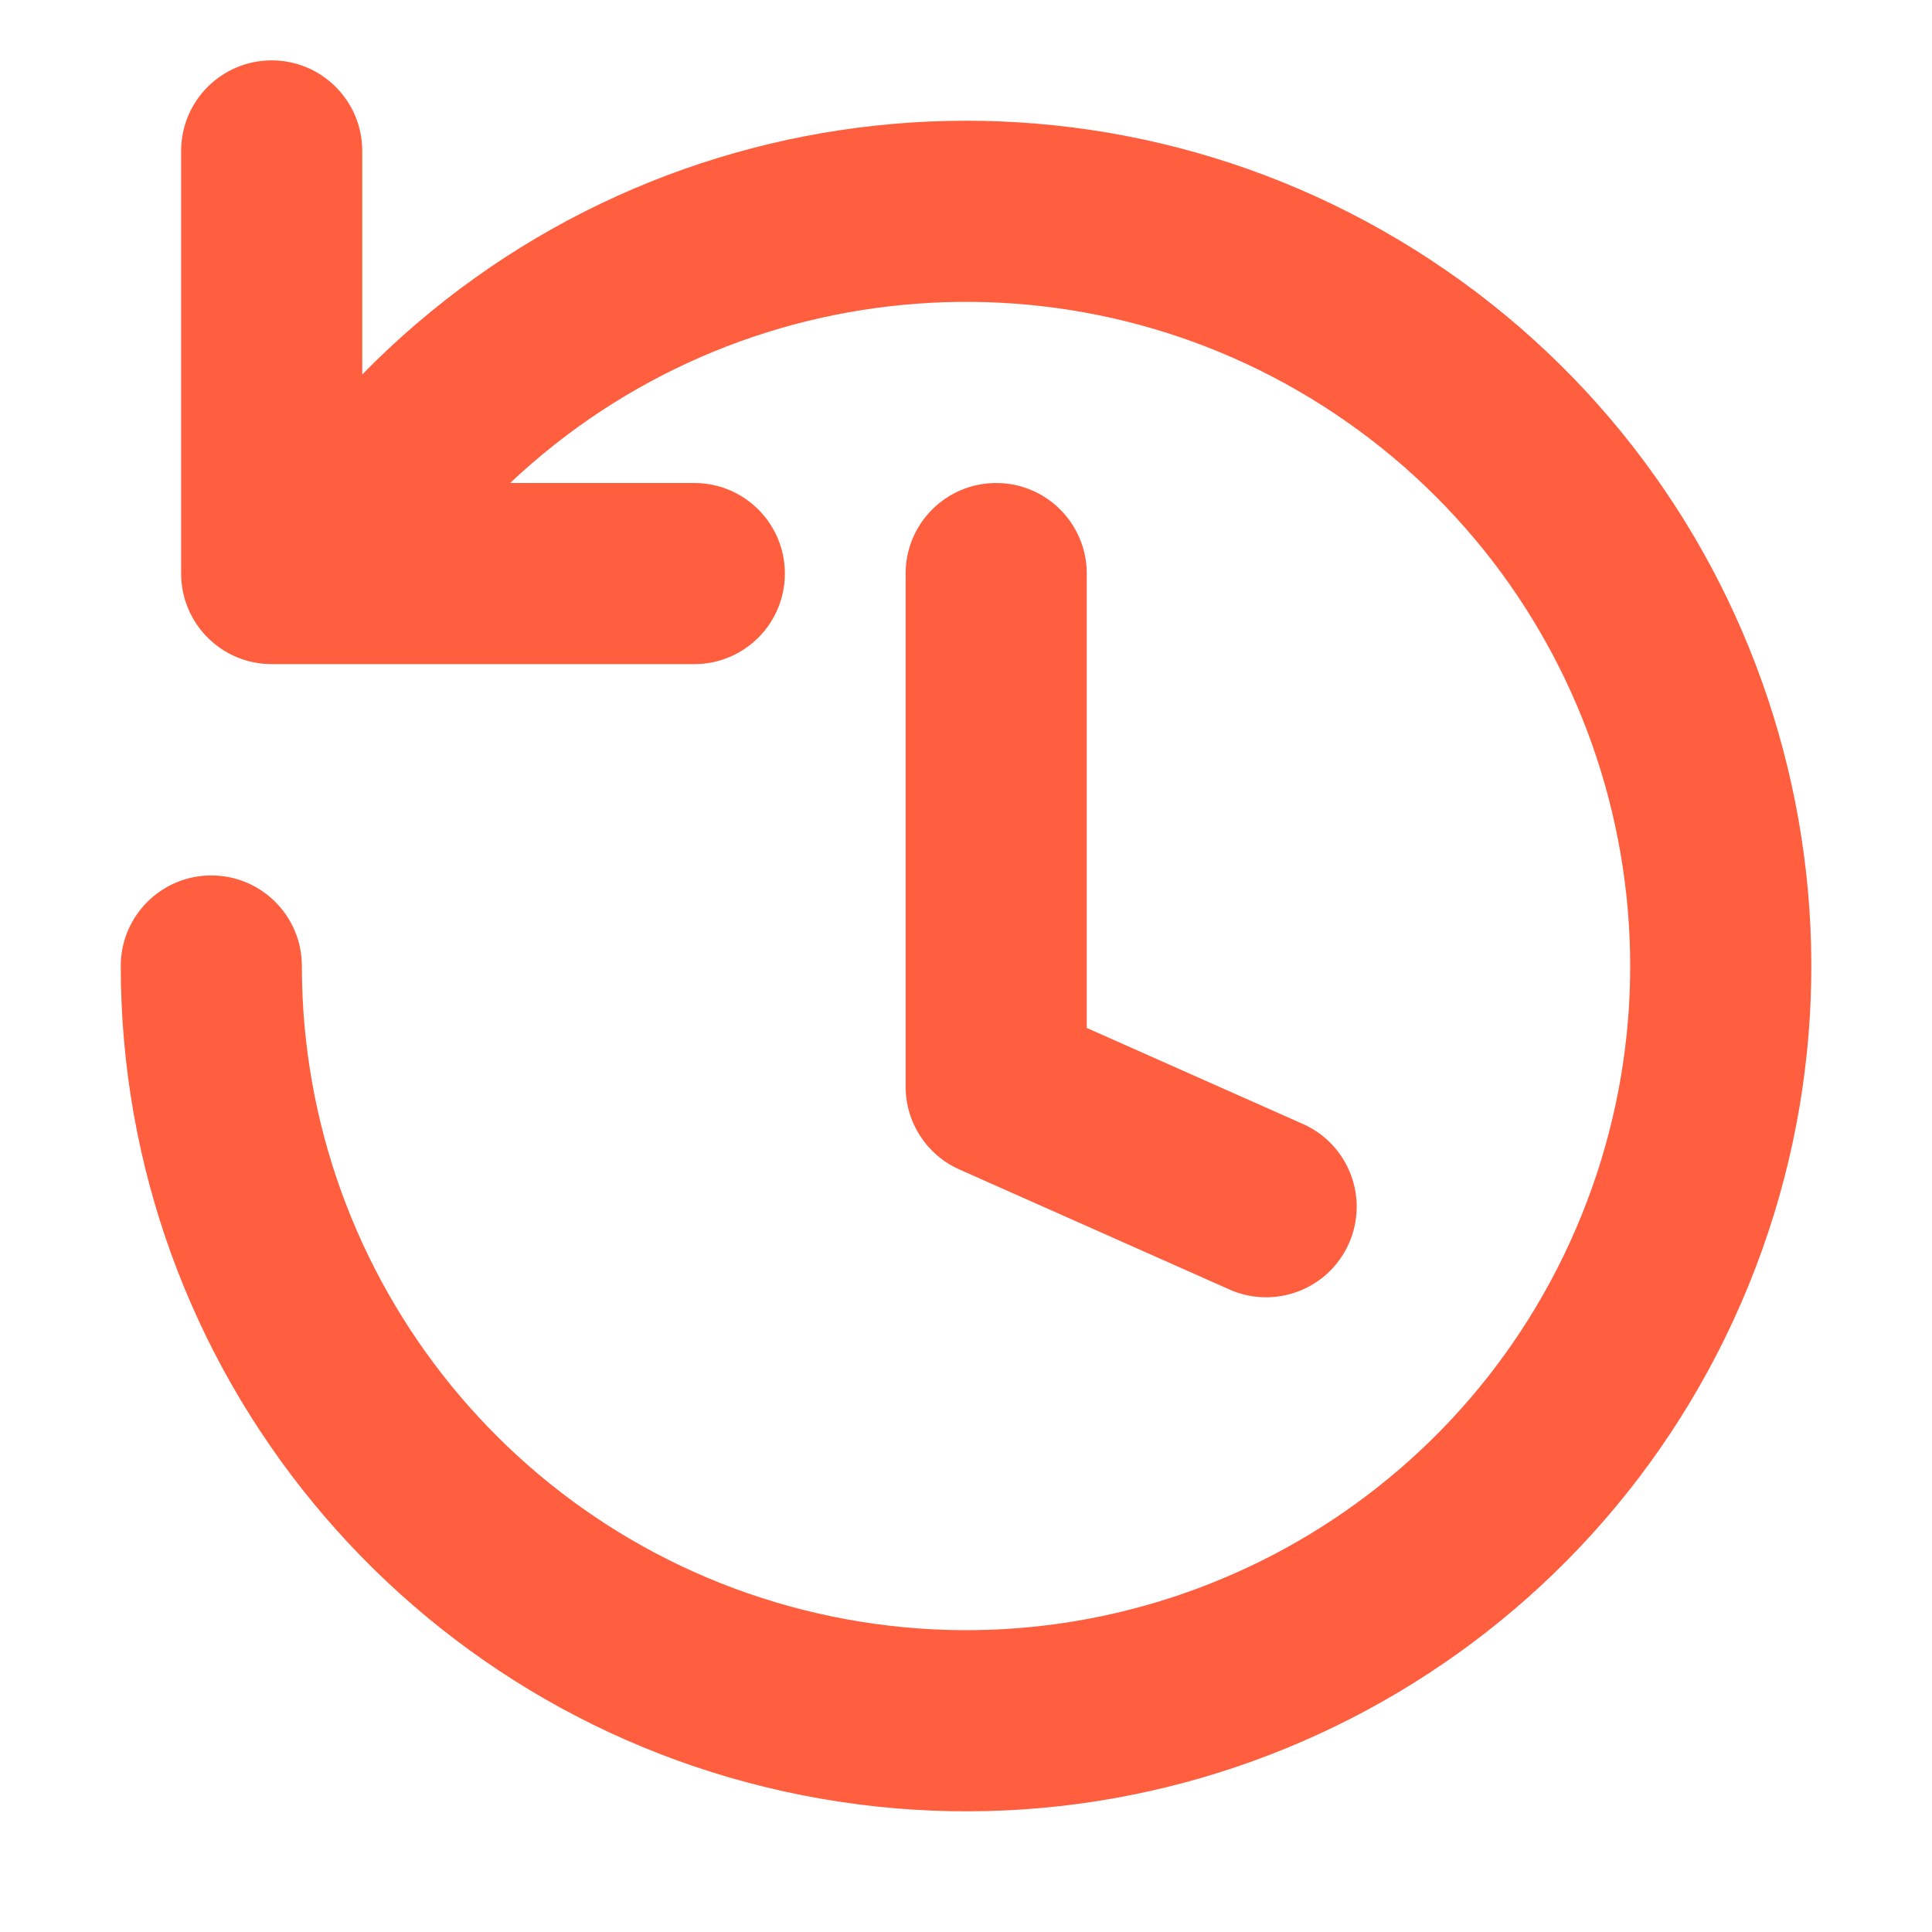
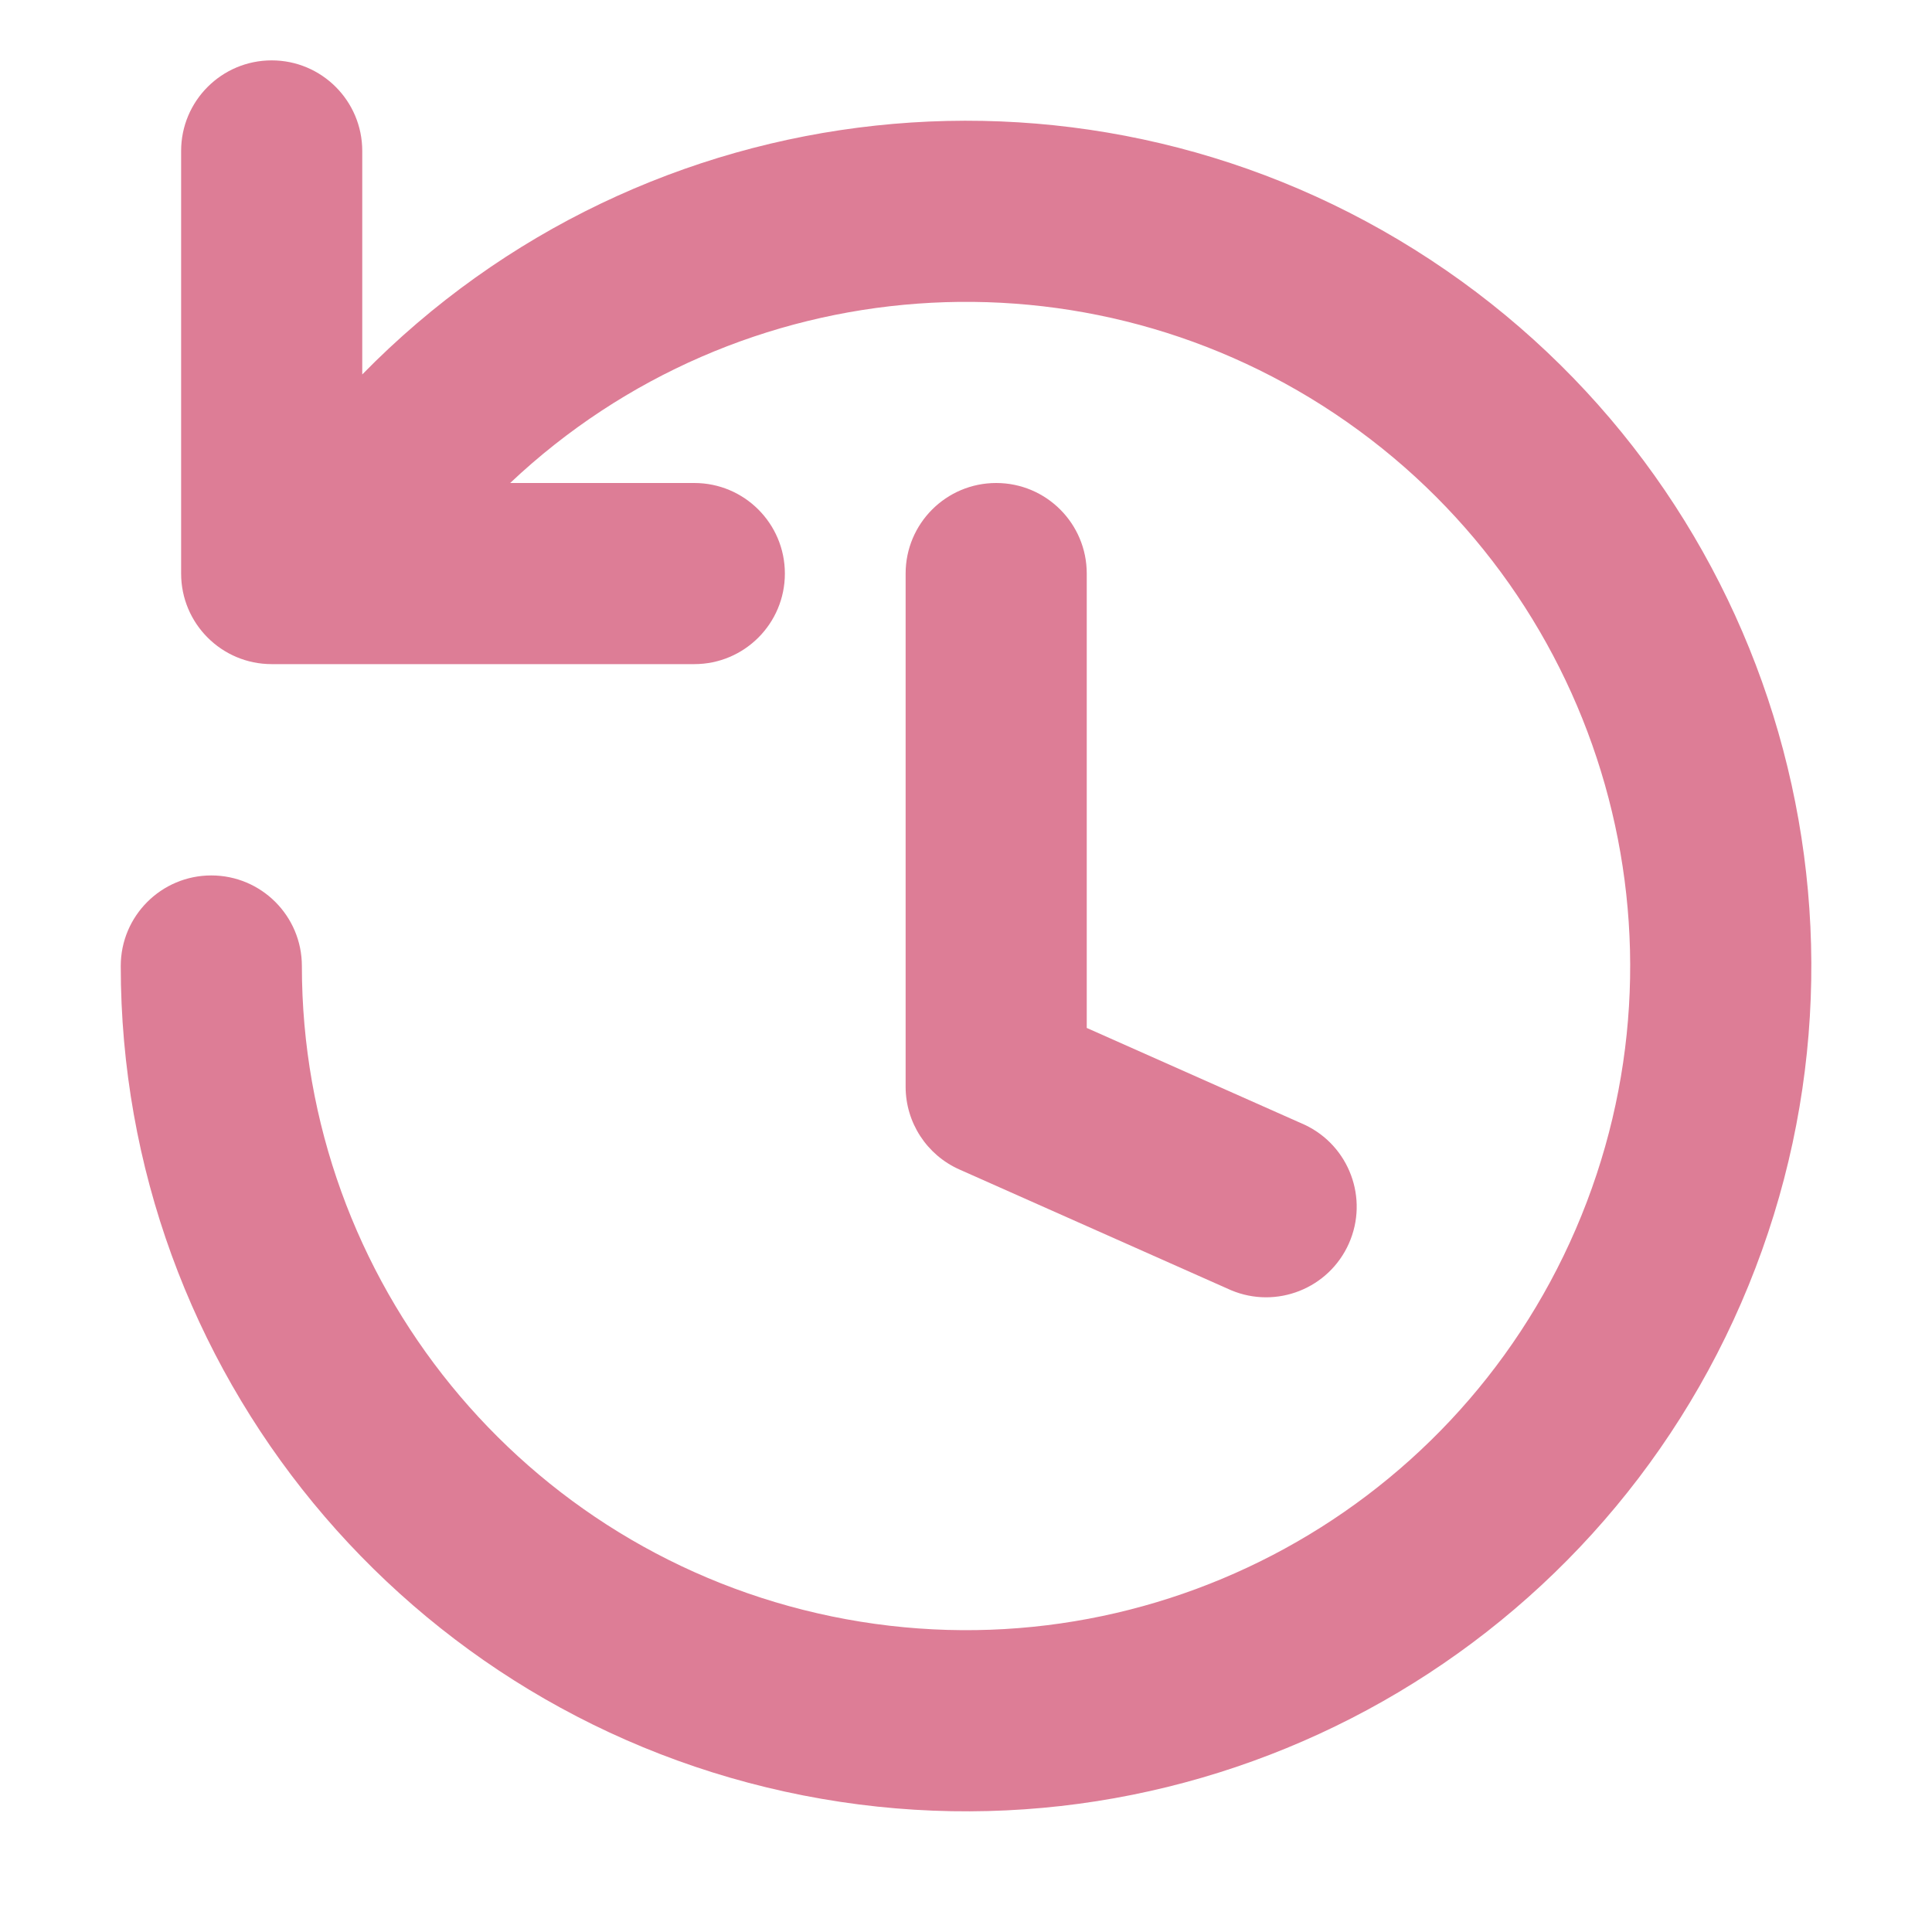
<svg xmlns="http://www.w3.org/2000/svg" viewBox="0 0 16 16" fill="none">
  <g id="SVGRepo_bgCarrier" stroke-width="0" />
  <g id="SVGRepo_tracerCarrier" stroke-linecap="round" stroke-linejoin="round" />
  <g id="SVGRepo_iconCarrier">
-     <g fill="#ff5f3e">
+     <g fill="#dd7d96">
      <path d="M1.5 1.25a.75.75 0 011.5 0v1.851A7 7 0 111 8a.75.75 0 011.5 0 5.5 5.5 0 101.725-4H5.75a.75.75 0 010 1.5h-3.5a.75.75 0 01-.75-.75v-3.5z" />
      <path d="M8.25 4a.75.75 0 01.75.75v3.763l1.805.802a.75.75 0 01-.61 1.37l-2.25-1A.75.75 0 017.5 9V4.75A.75.75 0 018.25 4z" />
    </g>
  </g>
</svg>
